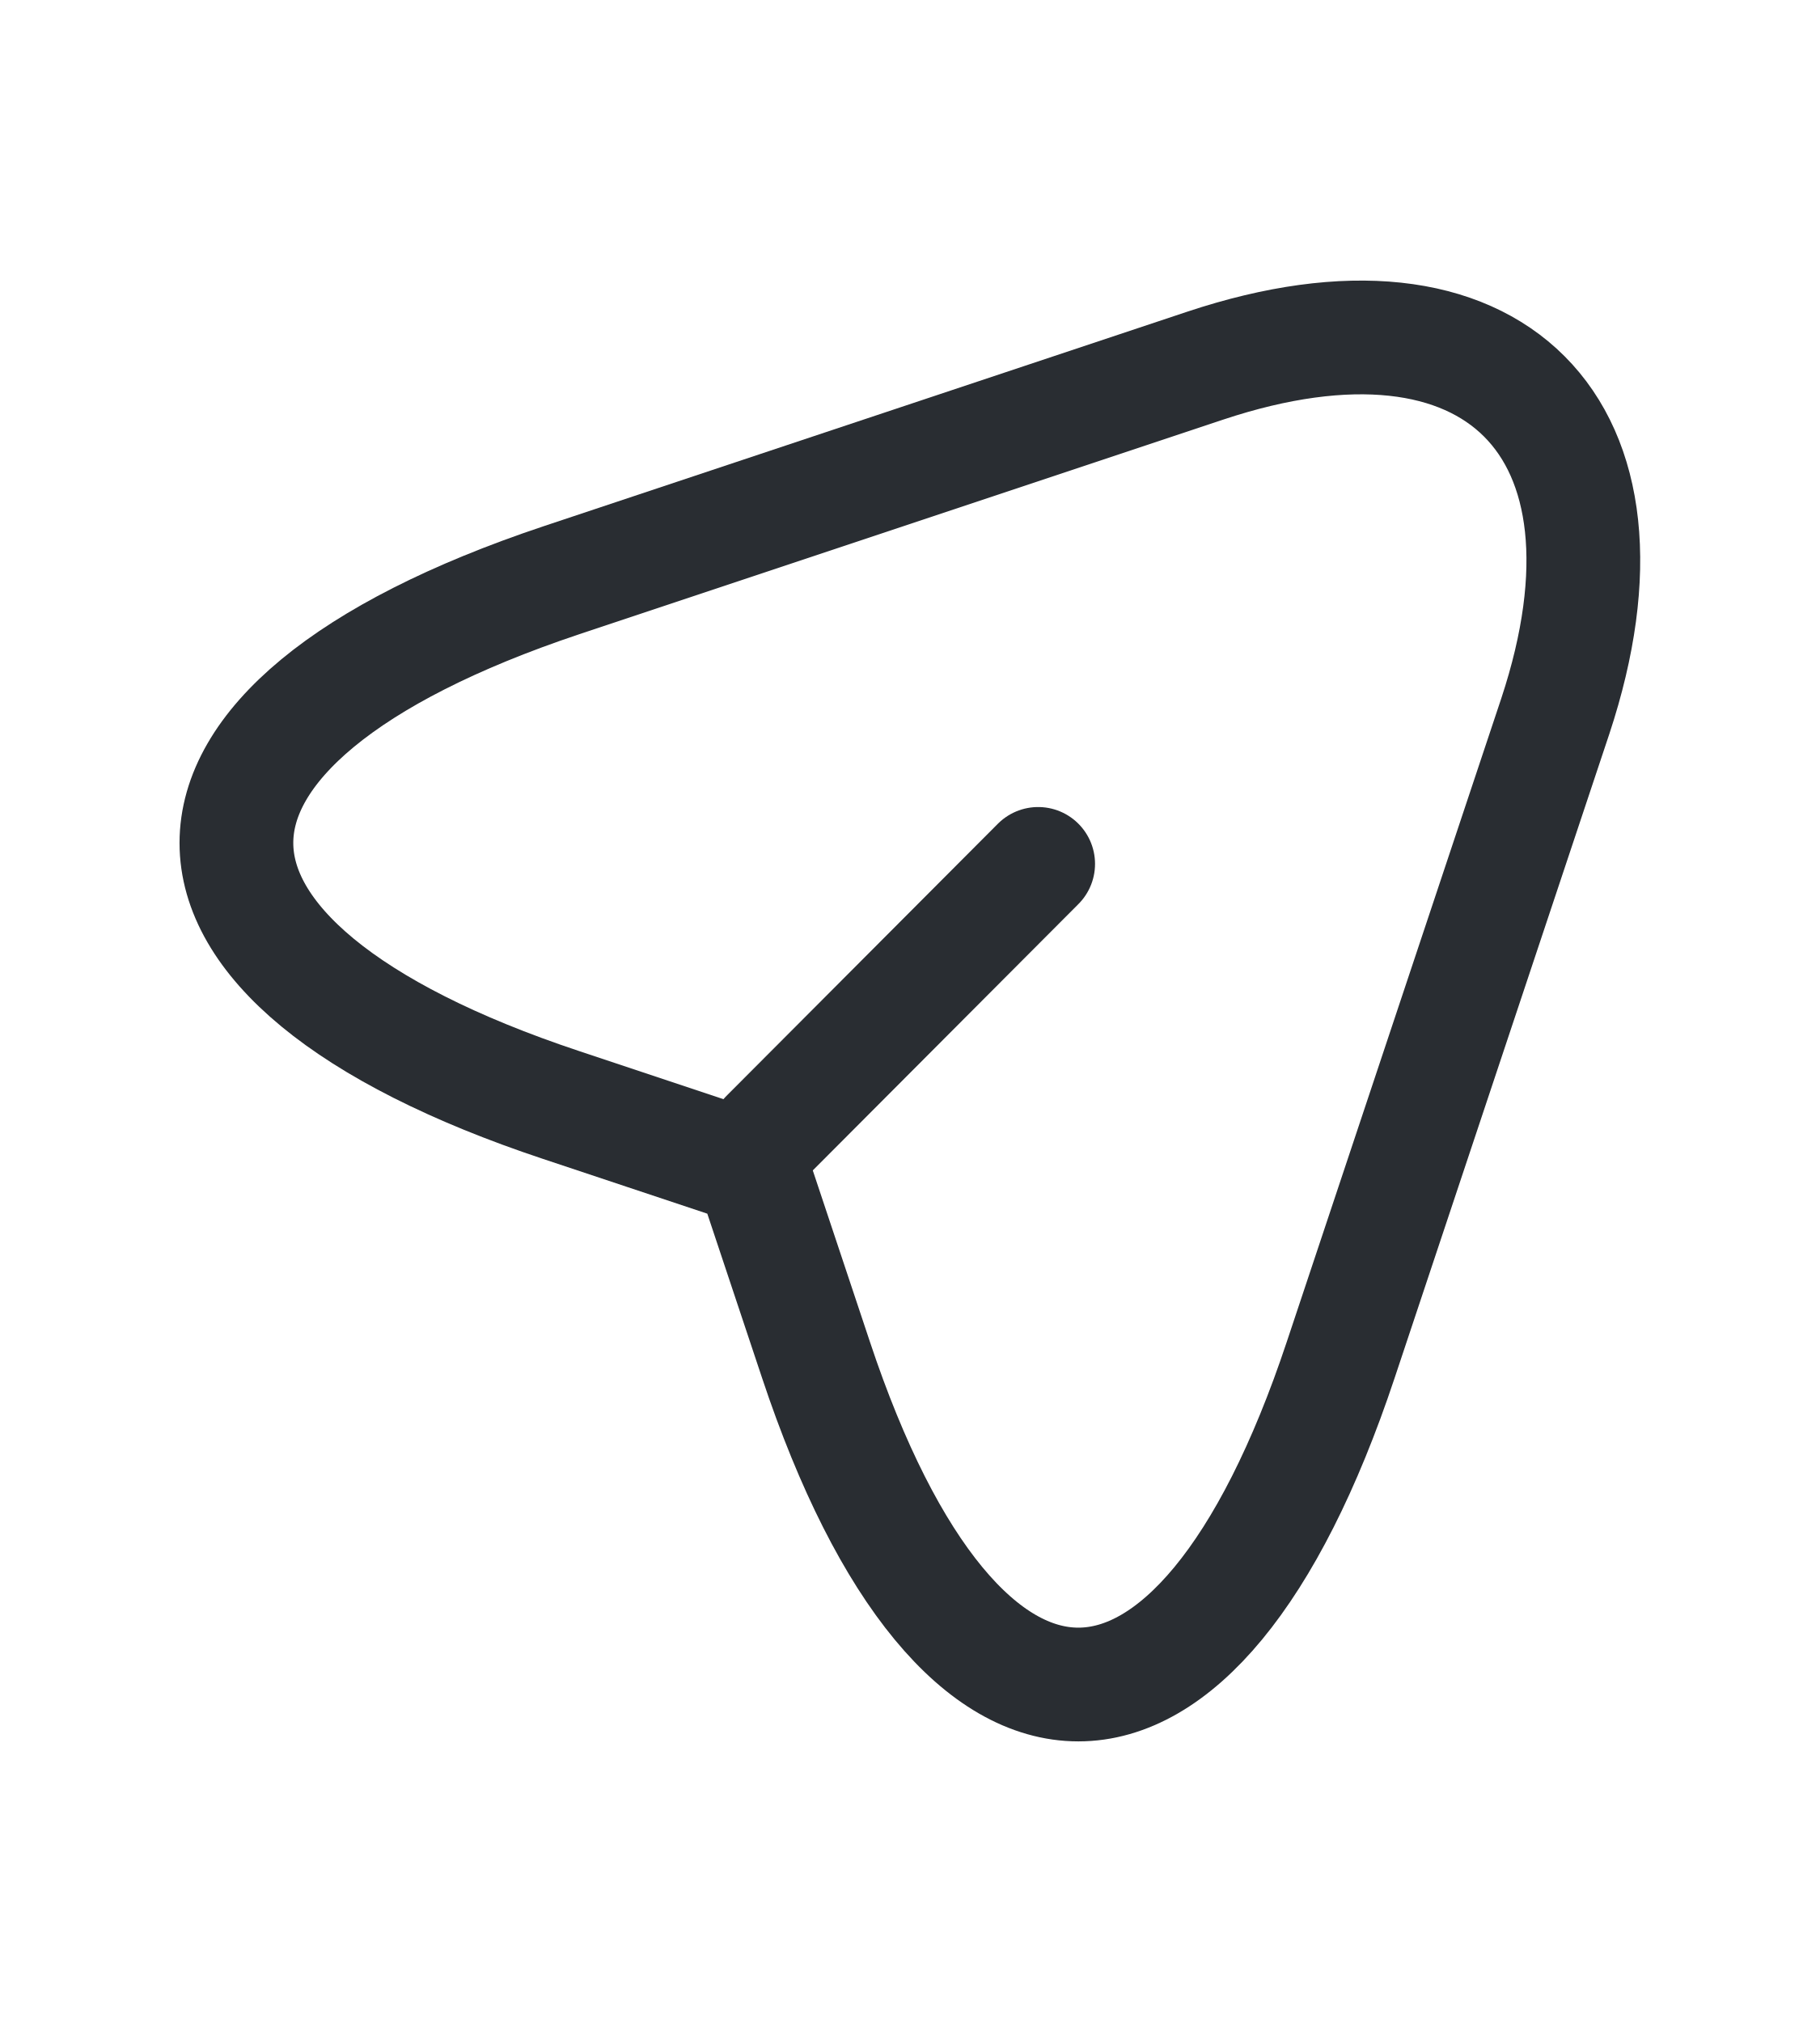
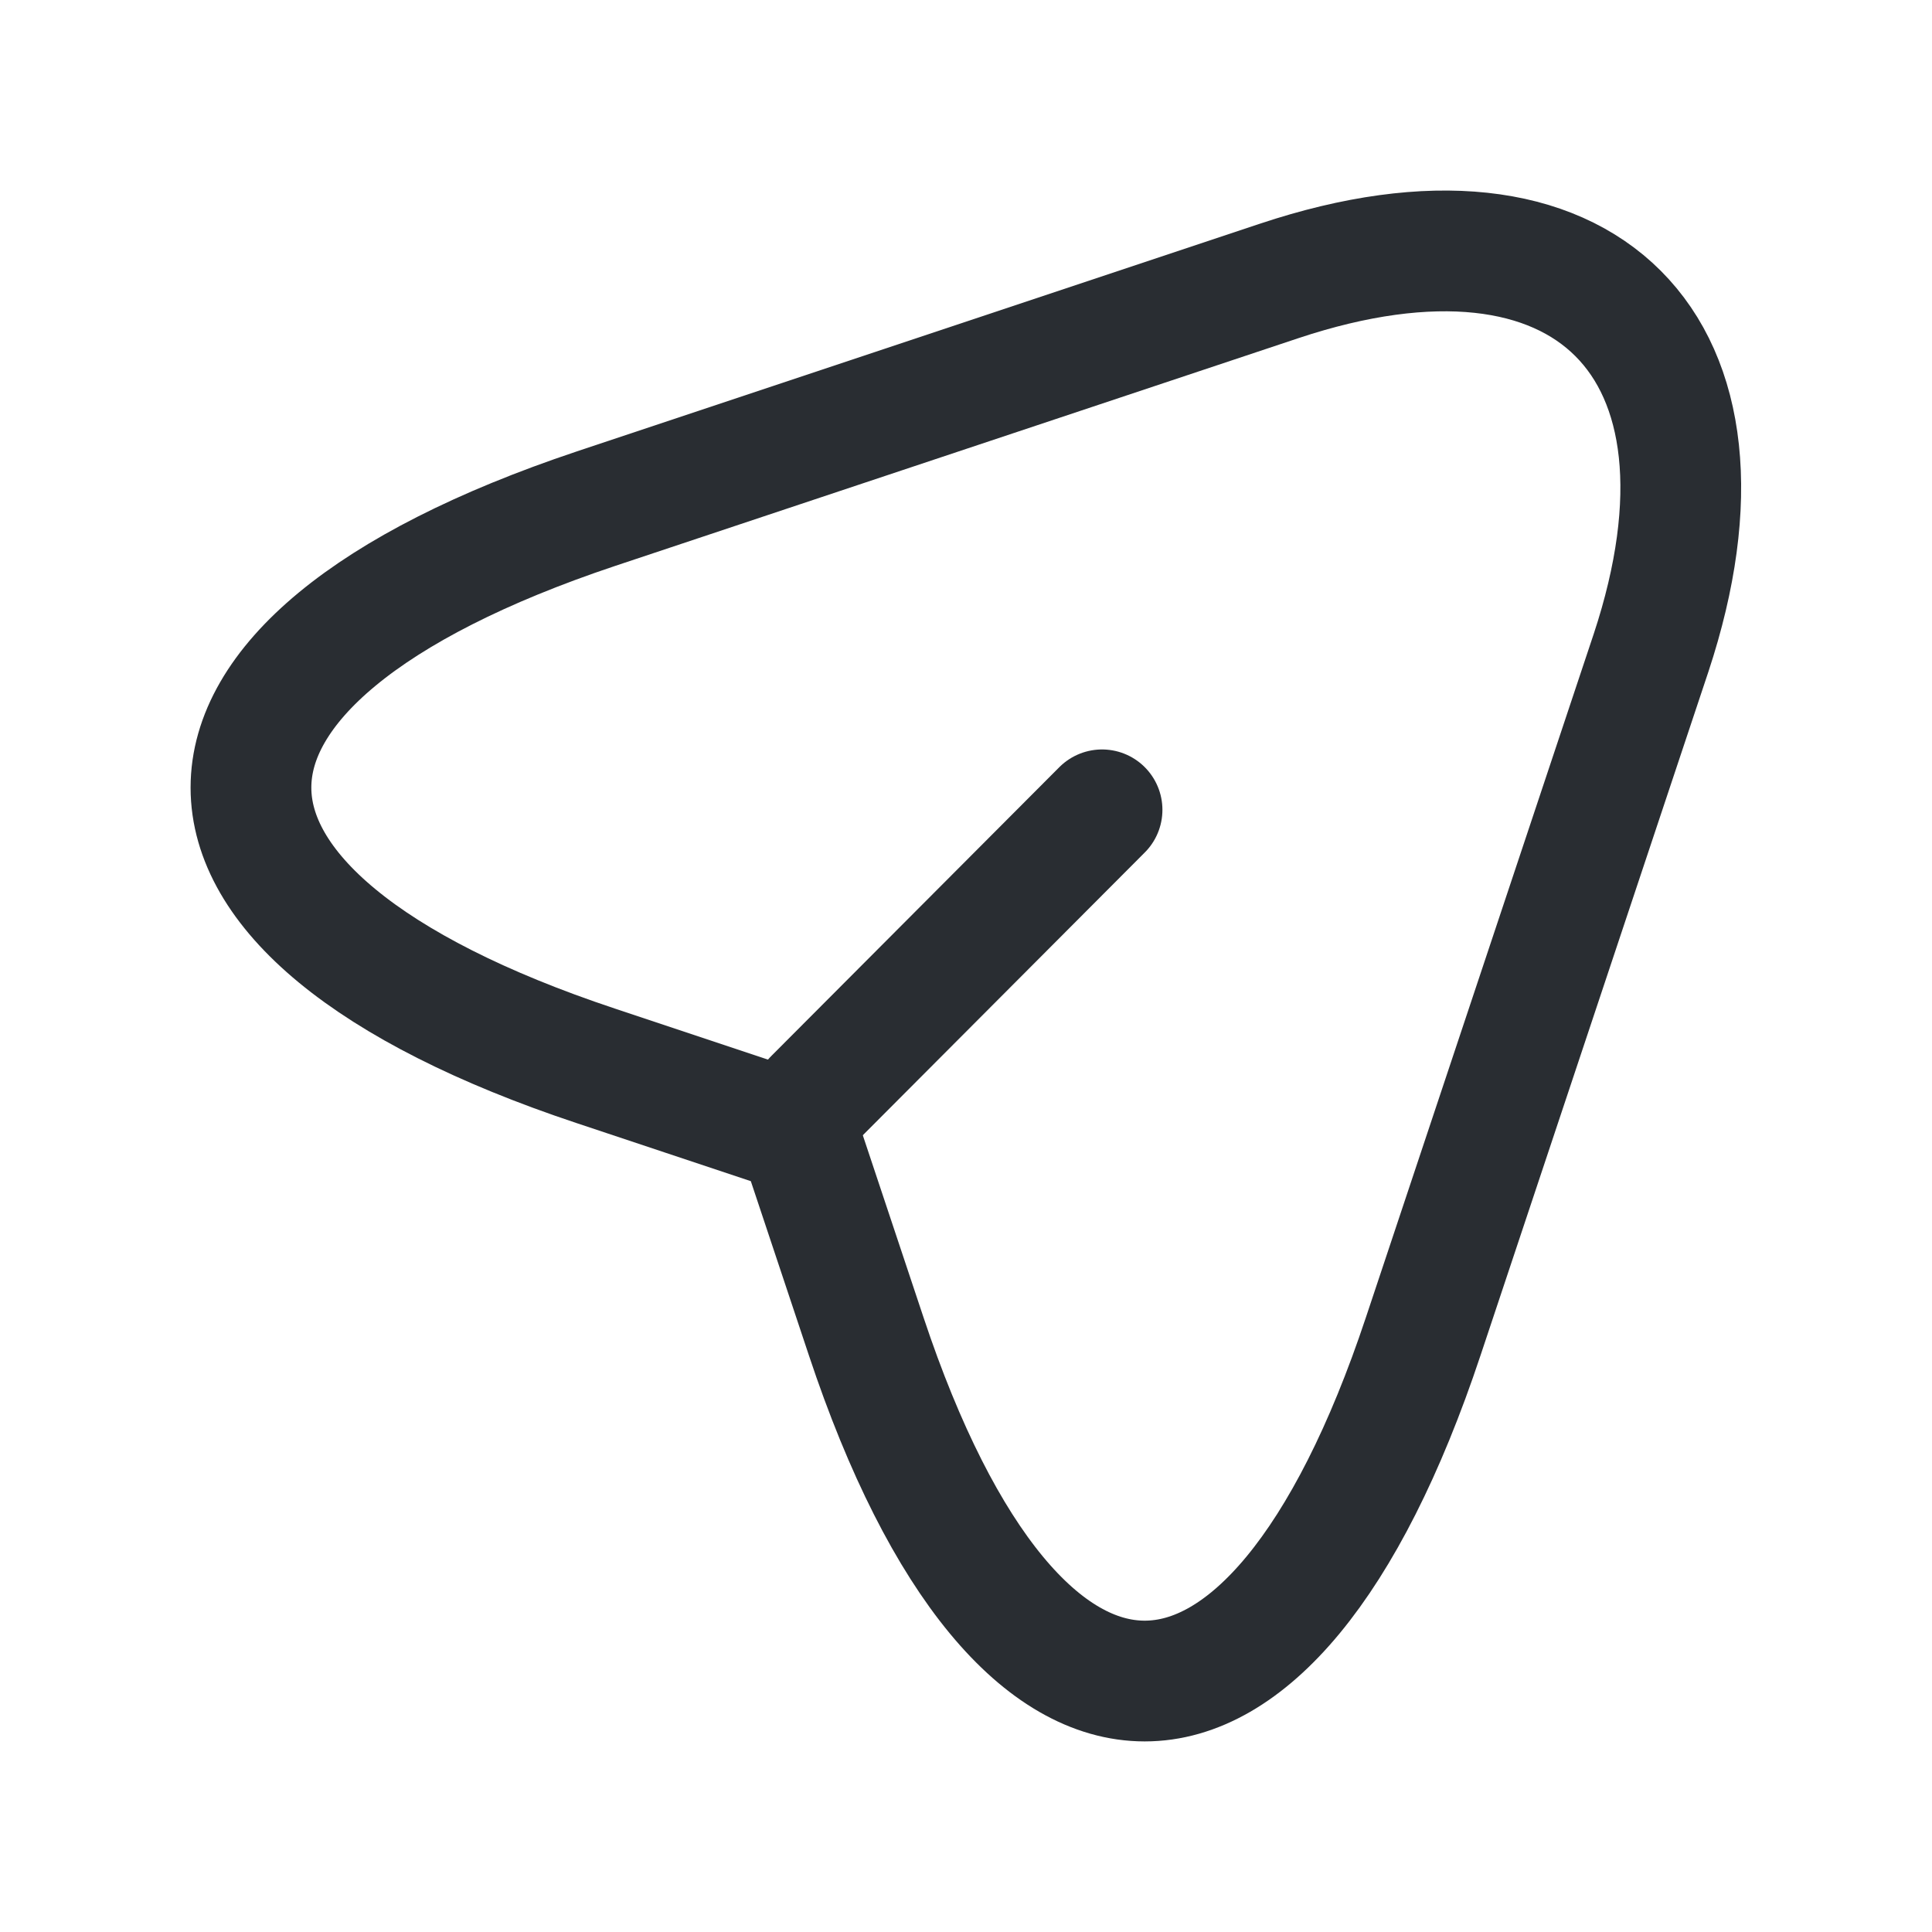
- <svg xmlns="http://www.w3.org/2000/svg" width="18" height="20" viewBox="0 0 24 24" fill="none">
+ <svg xmlns="http://www.w3.org/2000/svg" width="22" height="22" viewBox="0 0 24 24" fill="none">
  <path d="M7.4 6.32L15.89 3.49C19.7 2.22 21.77 4.3 20.51 8.11L17.68 16.6C15.78 22.31 12.66 22.31 10.76 16.6L9.92 14.08L7.4 13.24C1.69 11.34 1.69 8.23 7.4 6.32Z" stroke="#292D32" stroke-width="1.5" stroke-linecap="round" stroke-linejoin="round" />
  <path d="M10.11 13.65L13.69 10.06" stroke="#292D32" stroke-width="1.5" stroke-linecap="round" stroke-linejoin="round" />
</svg>
